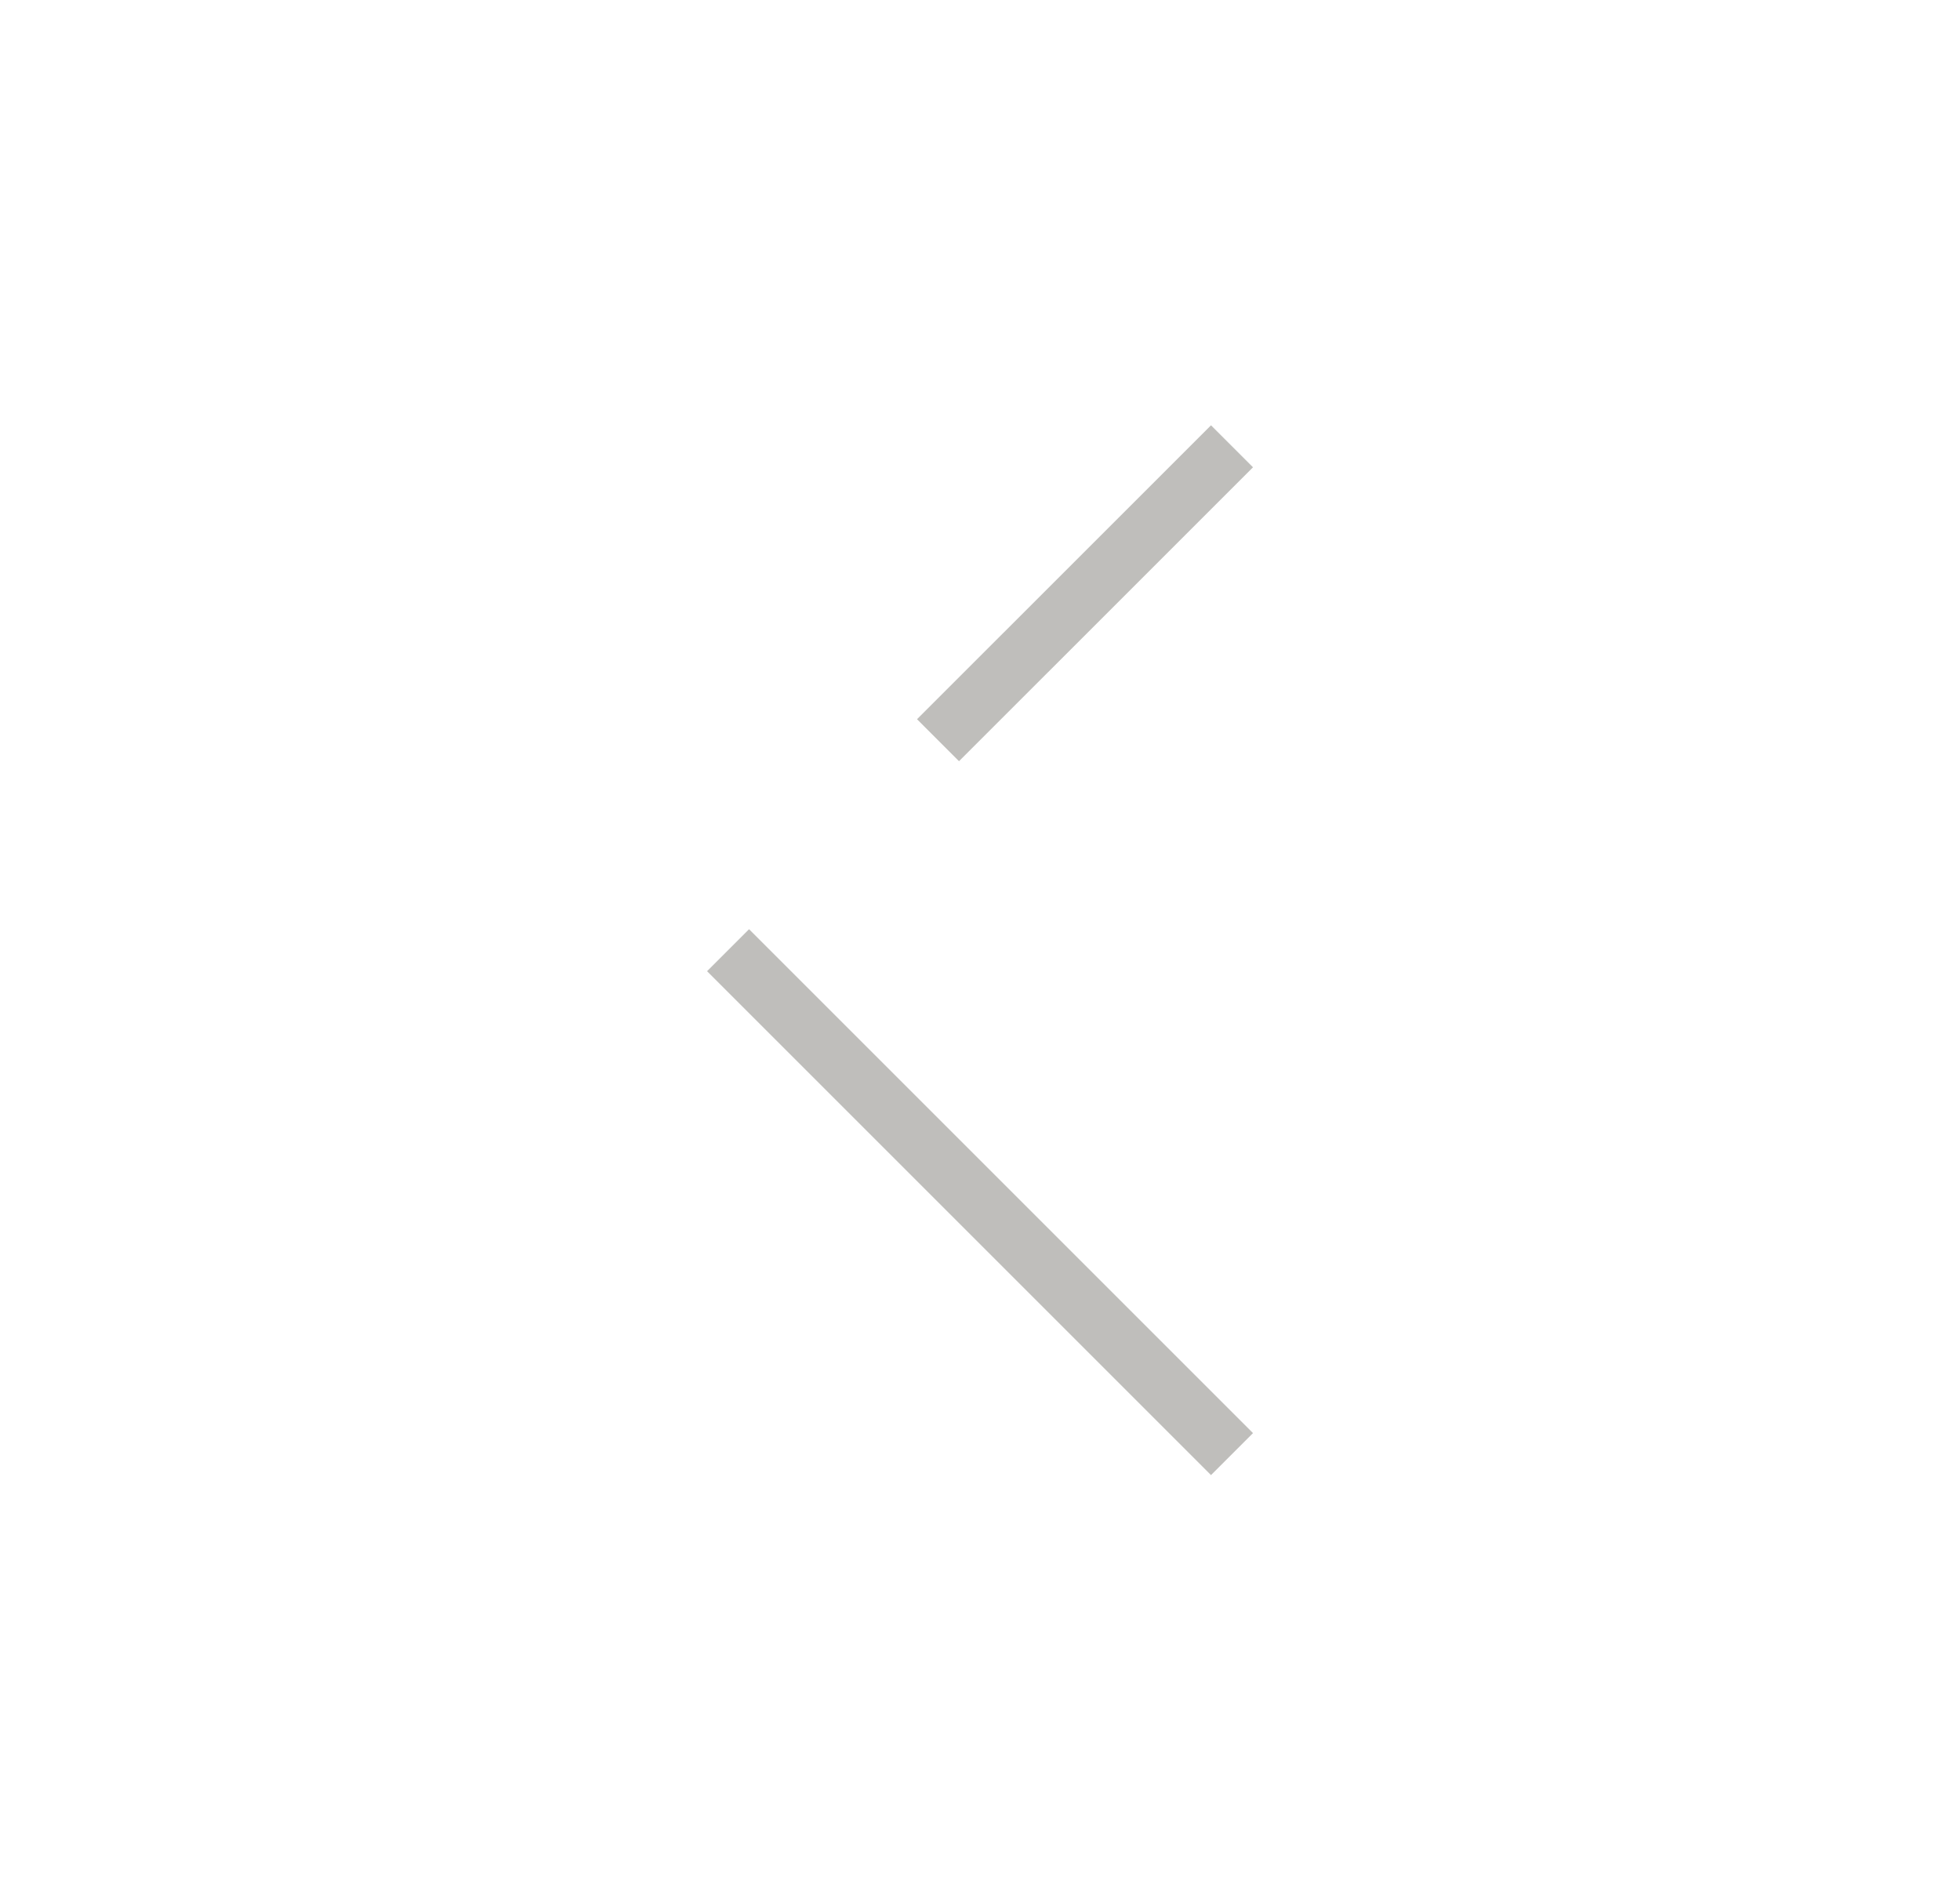
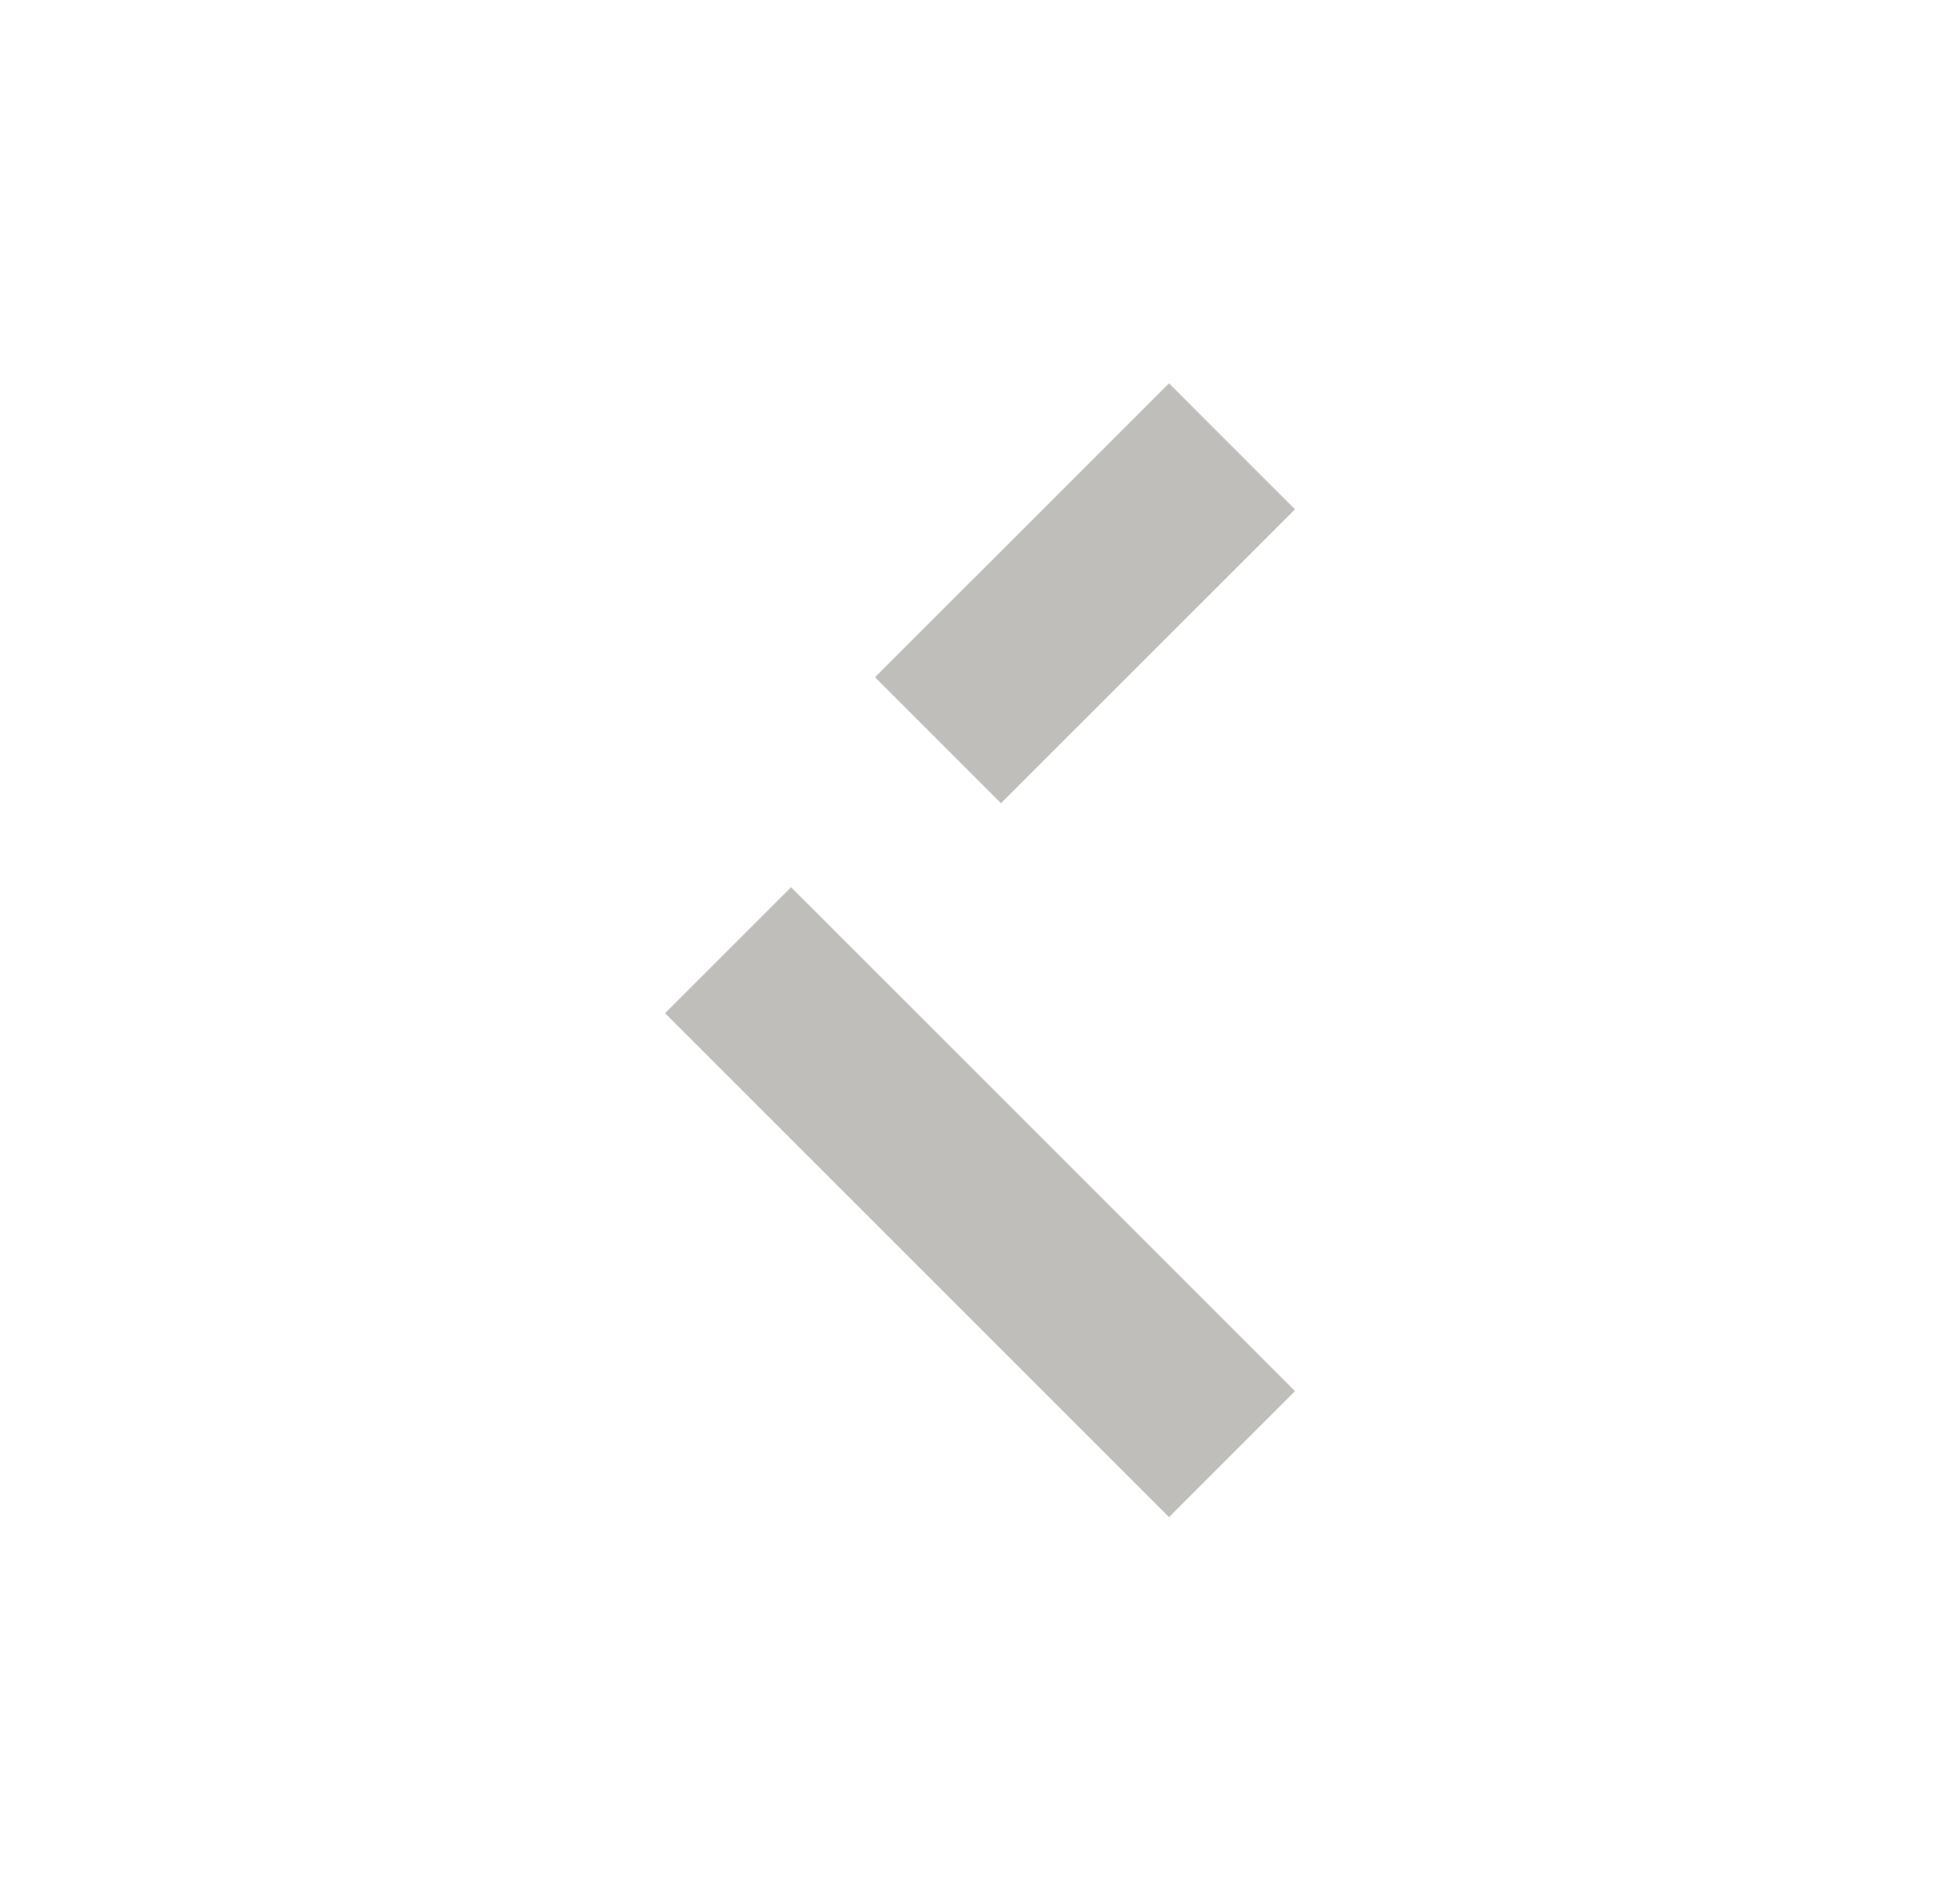
<svg xmlns="http://www.w3.org/2000/svg" width="33" height="32" viewBox="0 0 33 32" fill="none">
  <g opacity="0.3">
-     <path d="M20.743 24.485L12.258 16" stroke="#28251C" strokeWidth="3" strokeLinecap="square" />
-     <path d="M20.743 7.515L15.793 12.464" stroke="#28251C" strokeWidth="3" strokeLinecap="square" />
+     <path d="M20.743 24.485L12.258 16" stroke="#28251C" stroke-width="3" strokeLinecap="square" />
+     <path d="M20.743 7.515L15.793 12.464" stroke="#28251C" stroke-width="3" strokeLinecap="square" />
  </g>
</svg>
